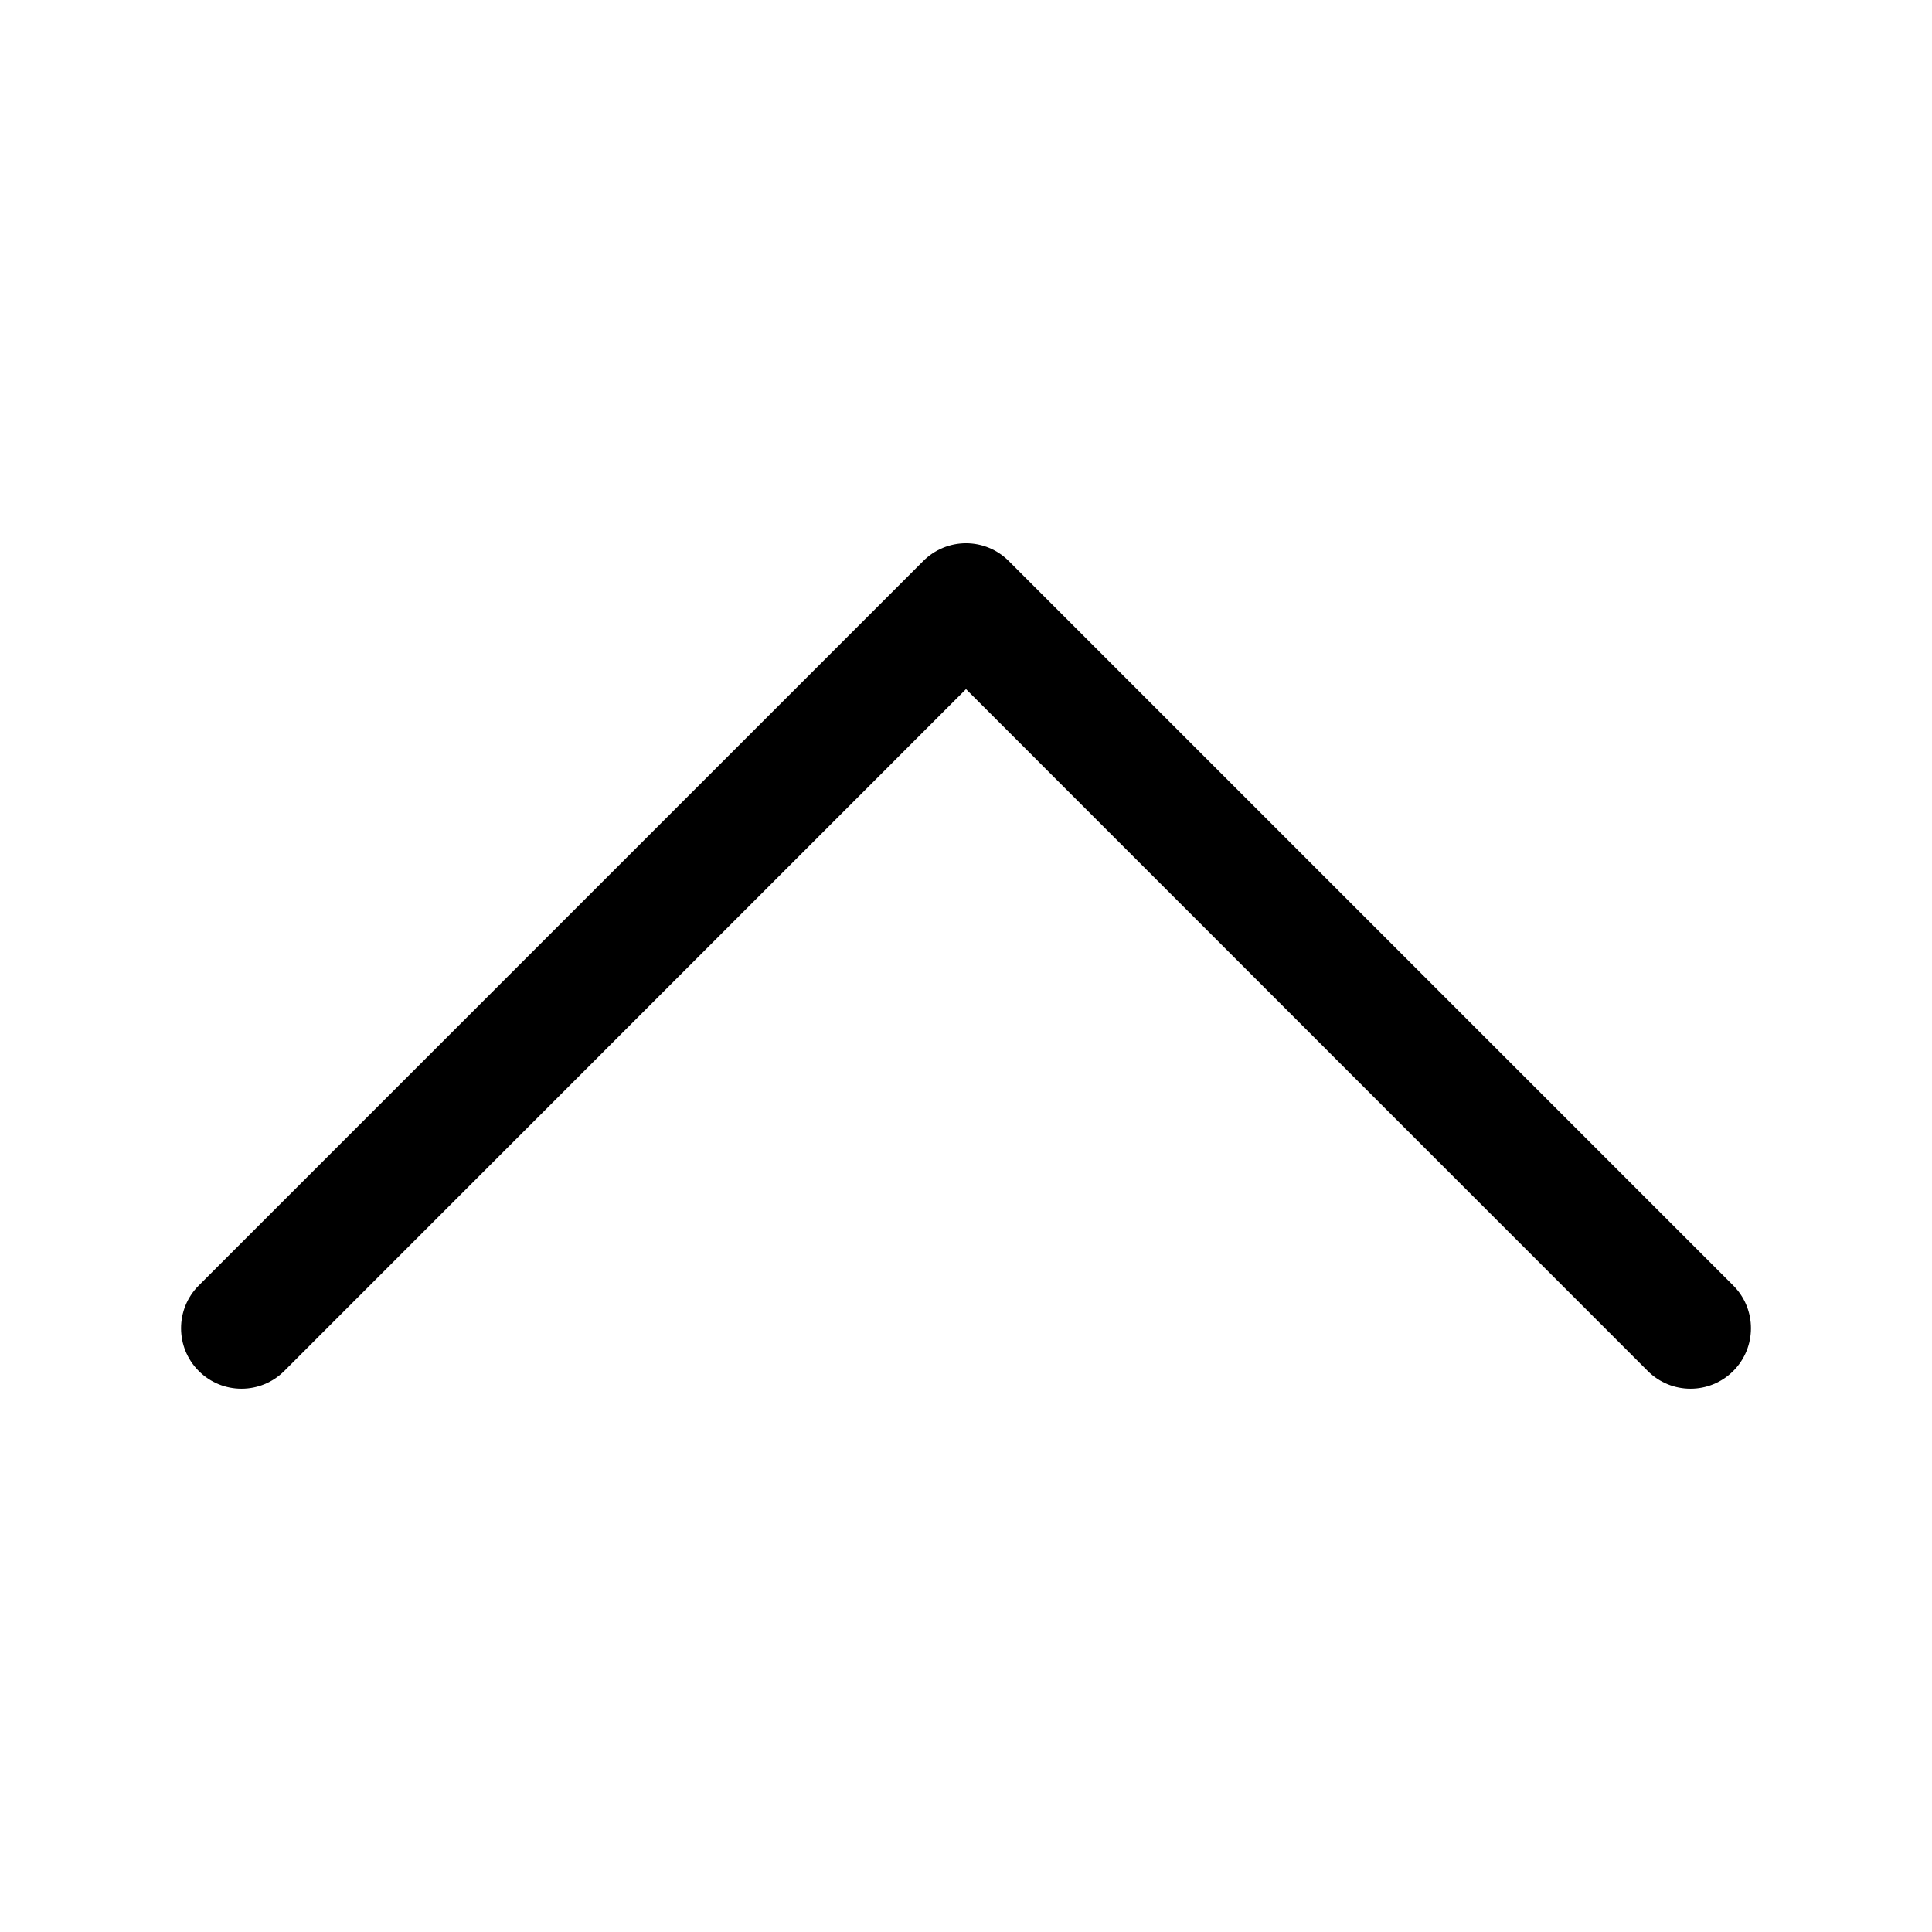
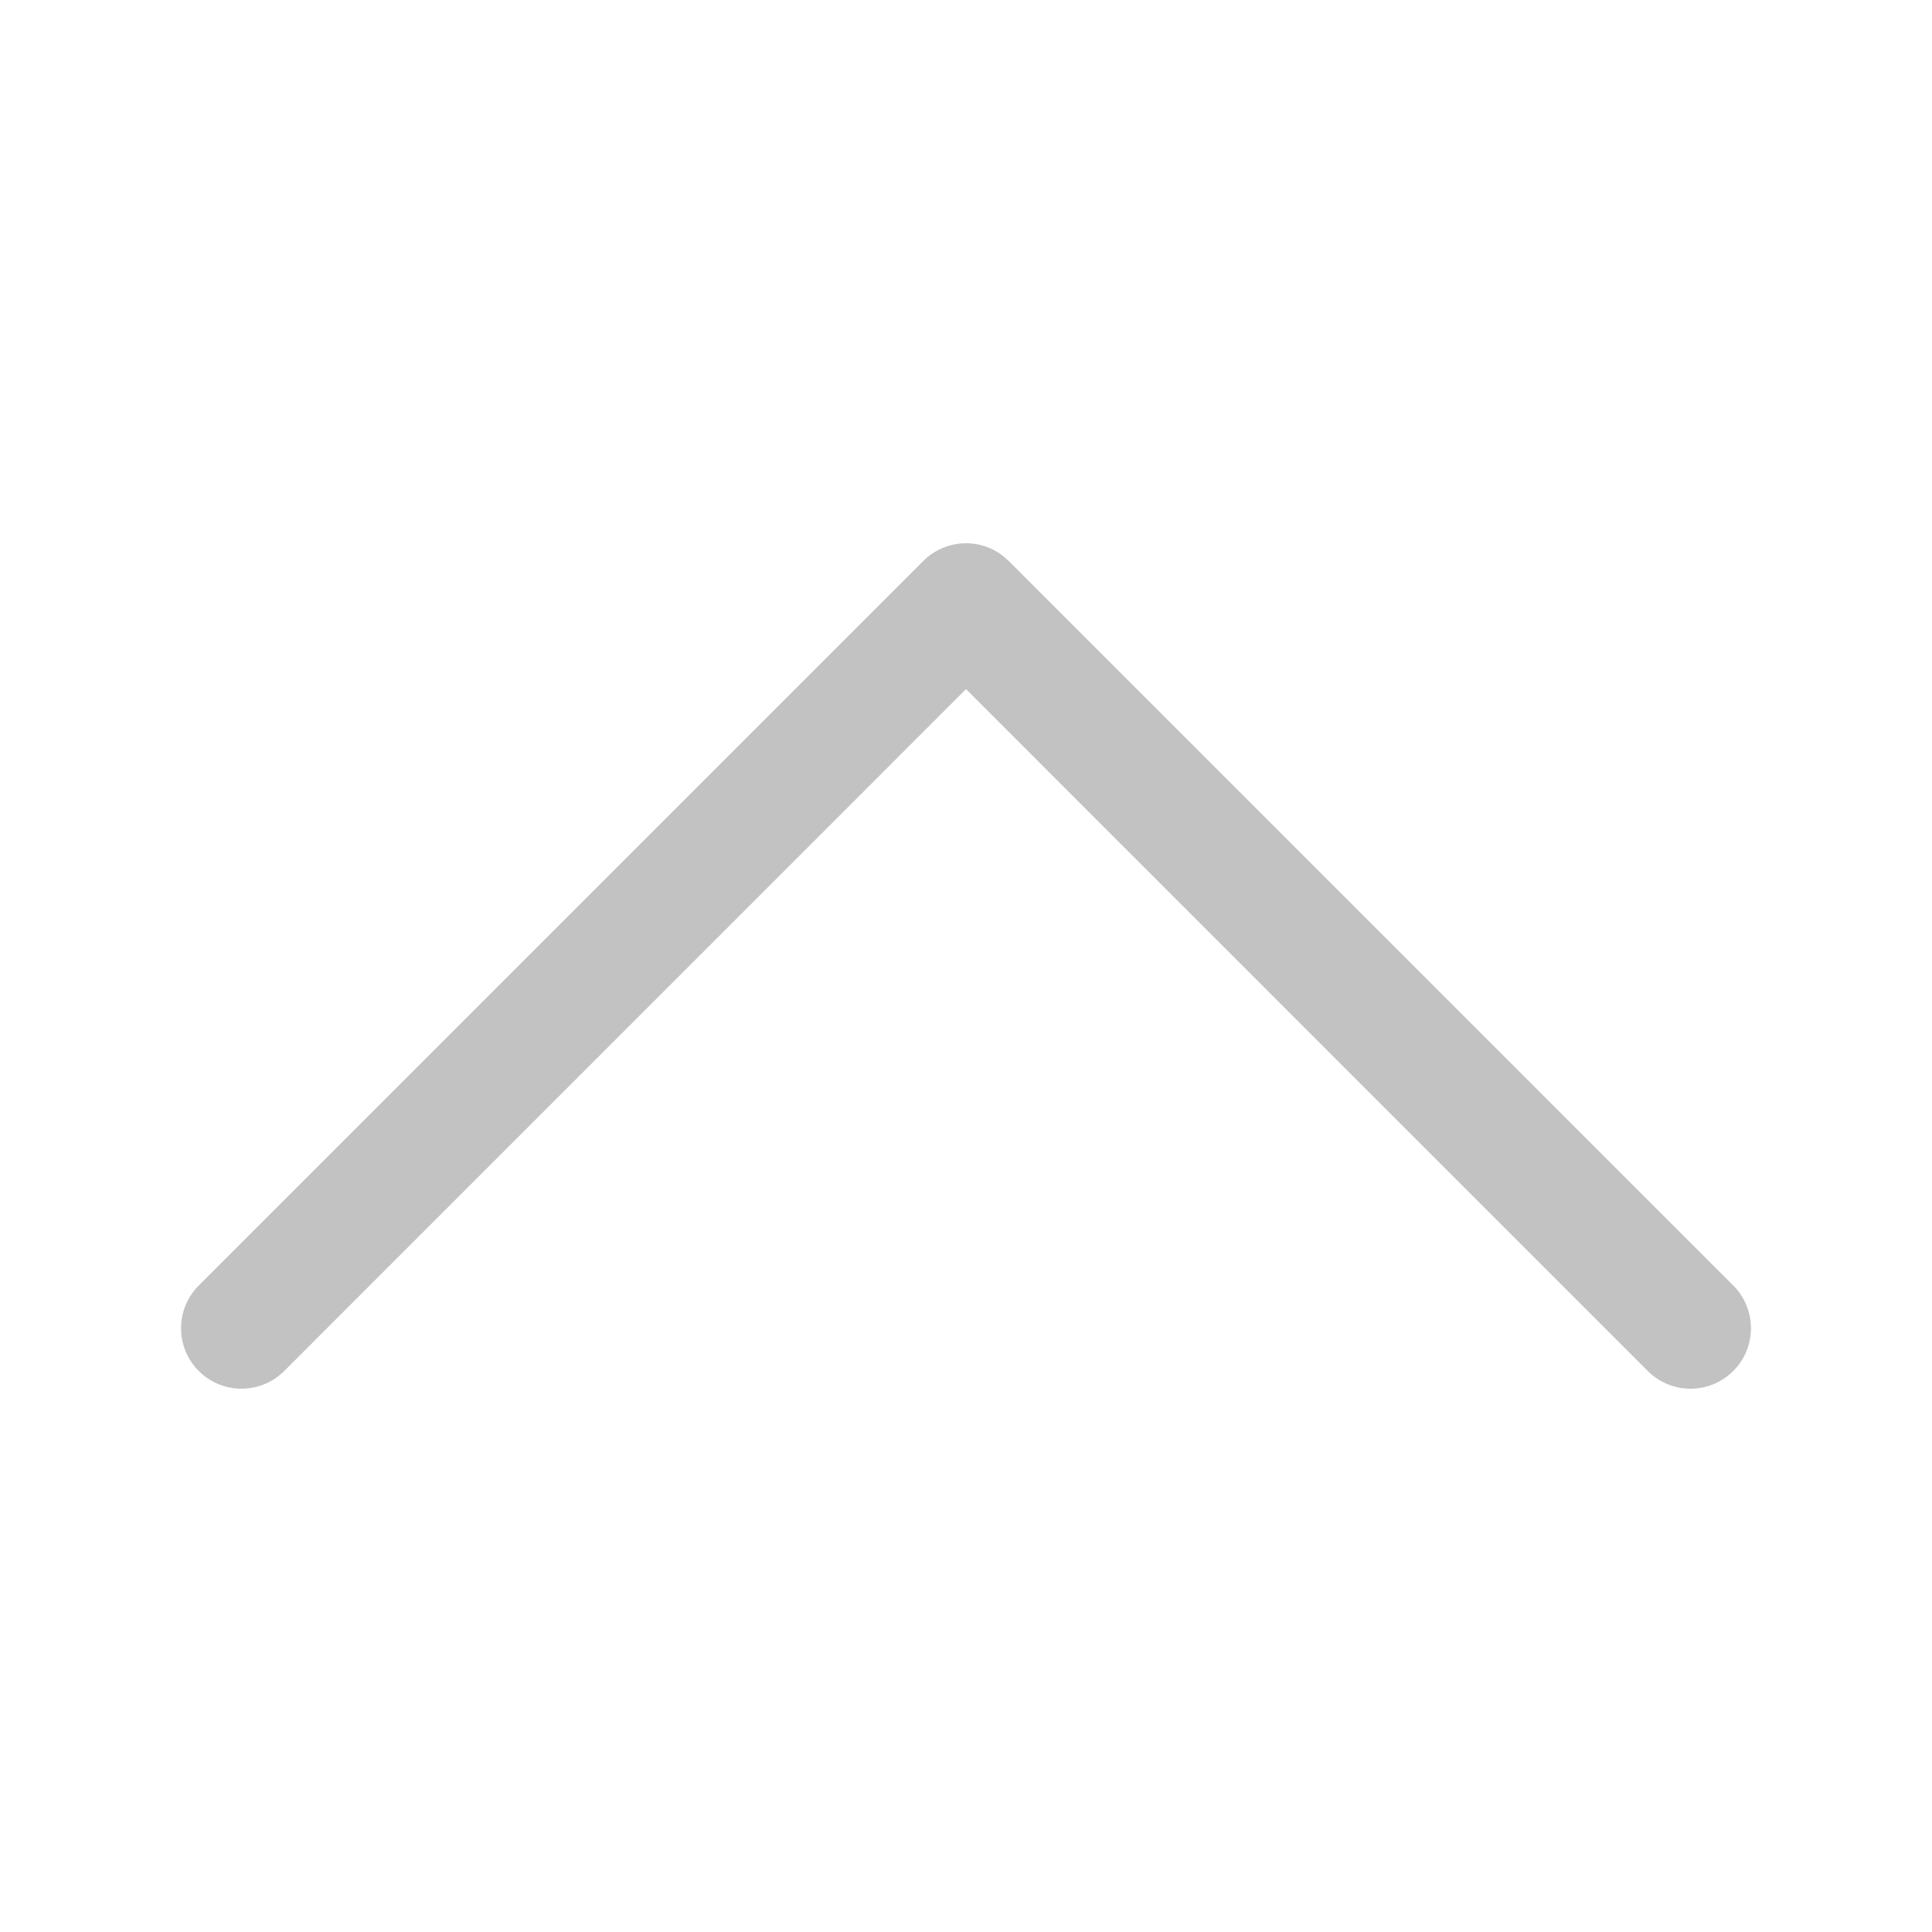
- <svg xmlns="http://www.w3.org/2000/svg" width="16" height="16" fill="currentColor" class="bi bi-chevron-up" viewBox="0 0 16 16">
+ <svg xmlns="http://www.w3.org/2000/svg" width="16" height="16" fill="#C2C2C2" class="bi bi-chevron-up" viewBox="0 0 16 16">
  <path fill-rule="evenodd" d="M7.646 4.646a.5.5 0 0 1 .708 0l6 6a.5.5 0 0 1-.708.708L8 5.707l-5.646 5.647a.5.5 0 0 1-.708-.708l6-6z" />
</svg>
